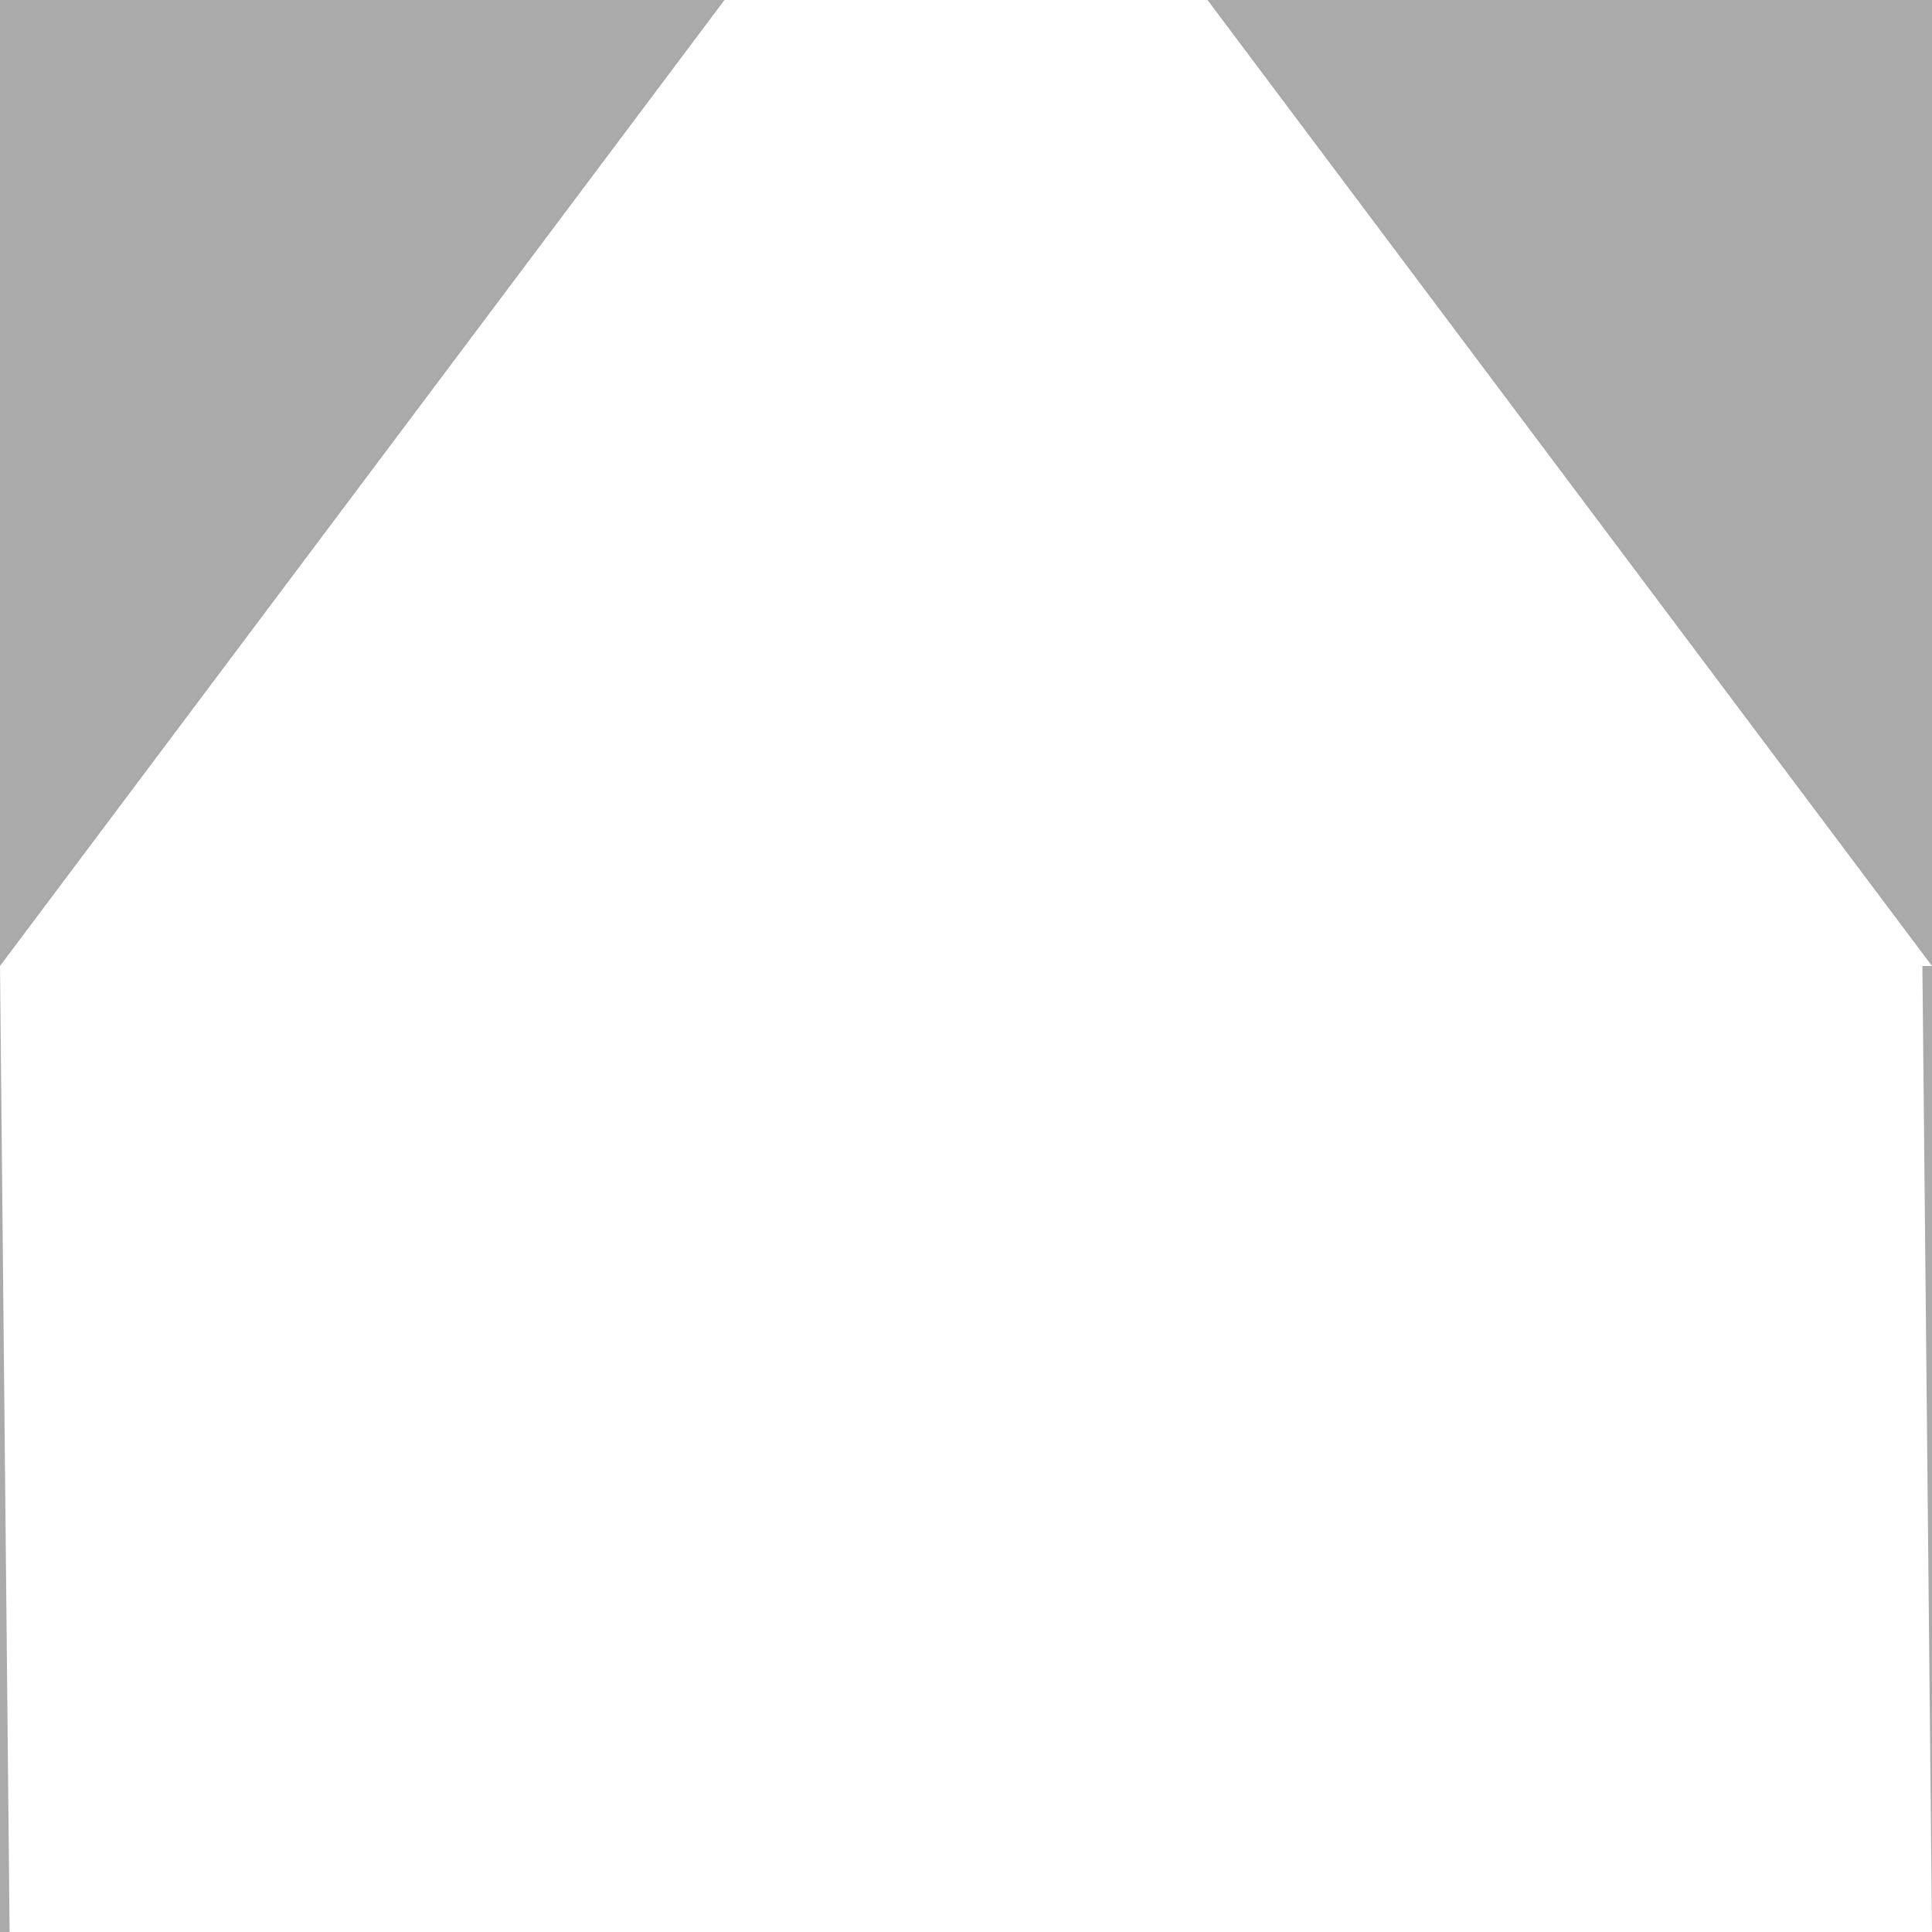
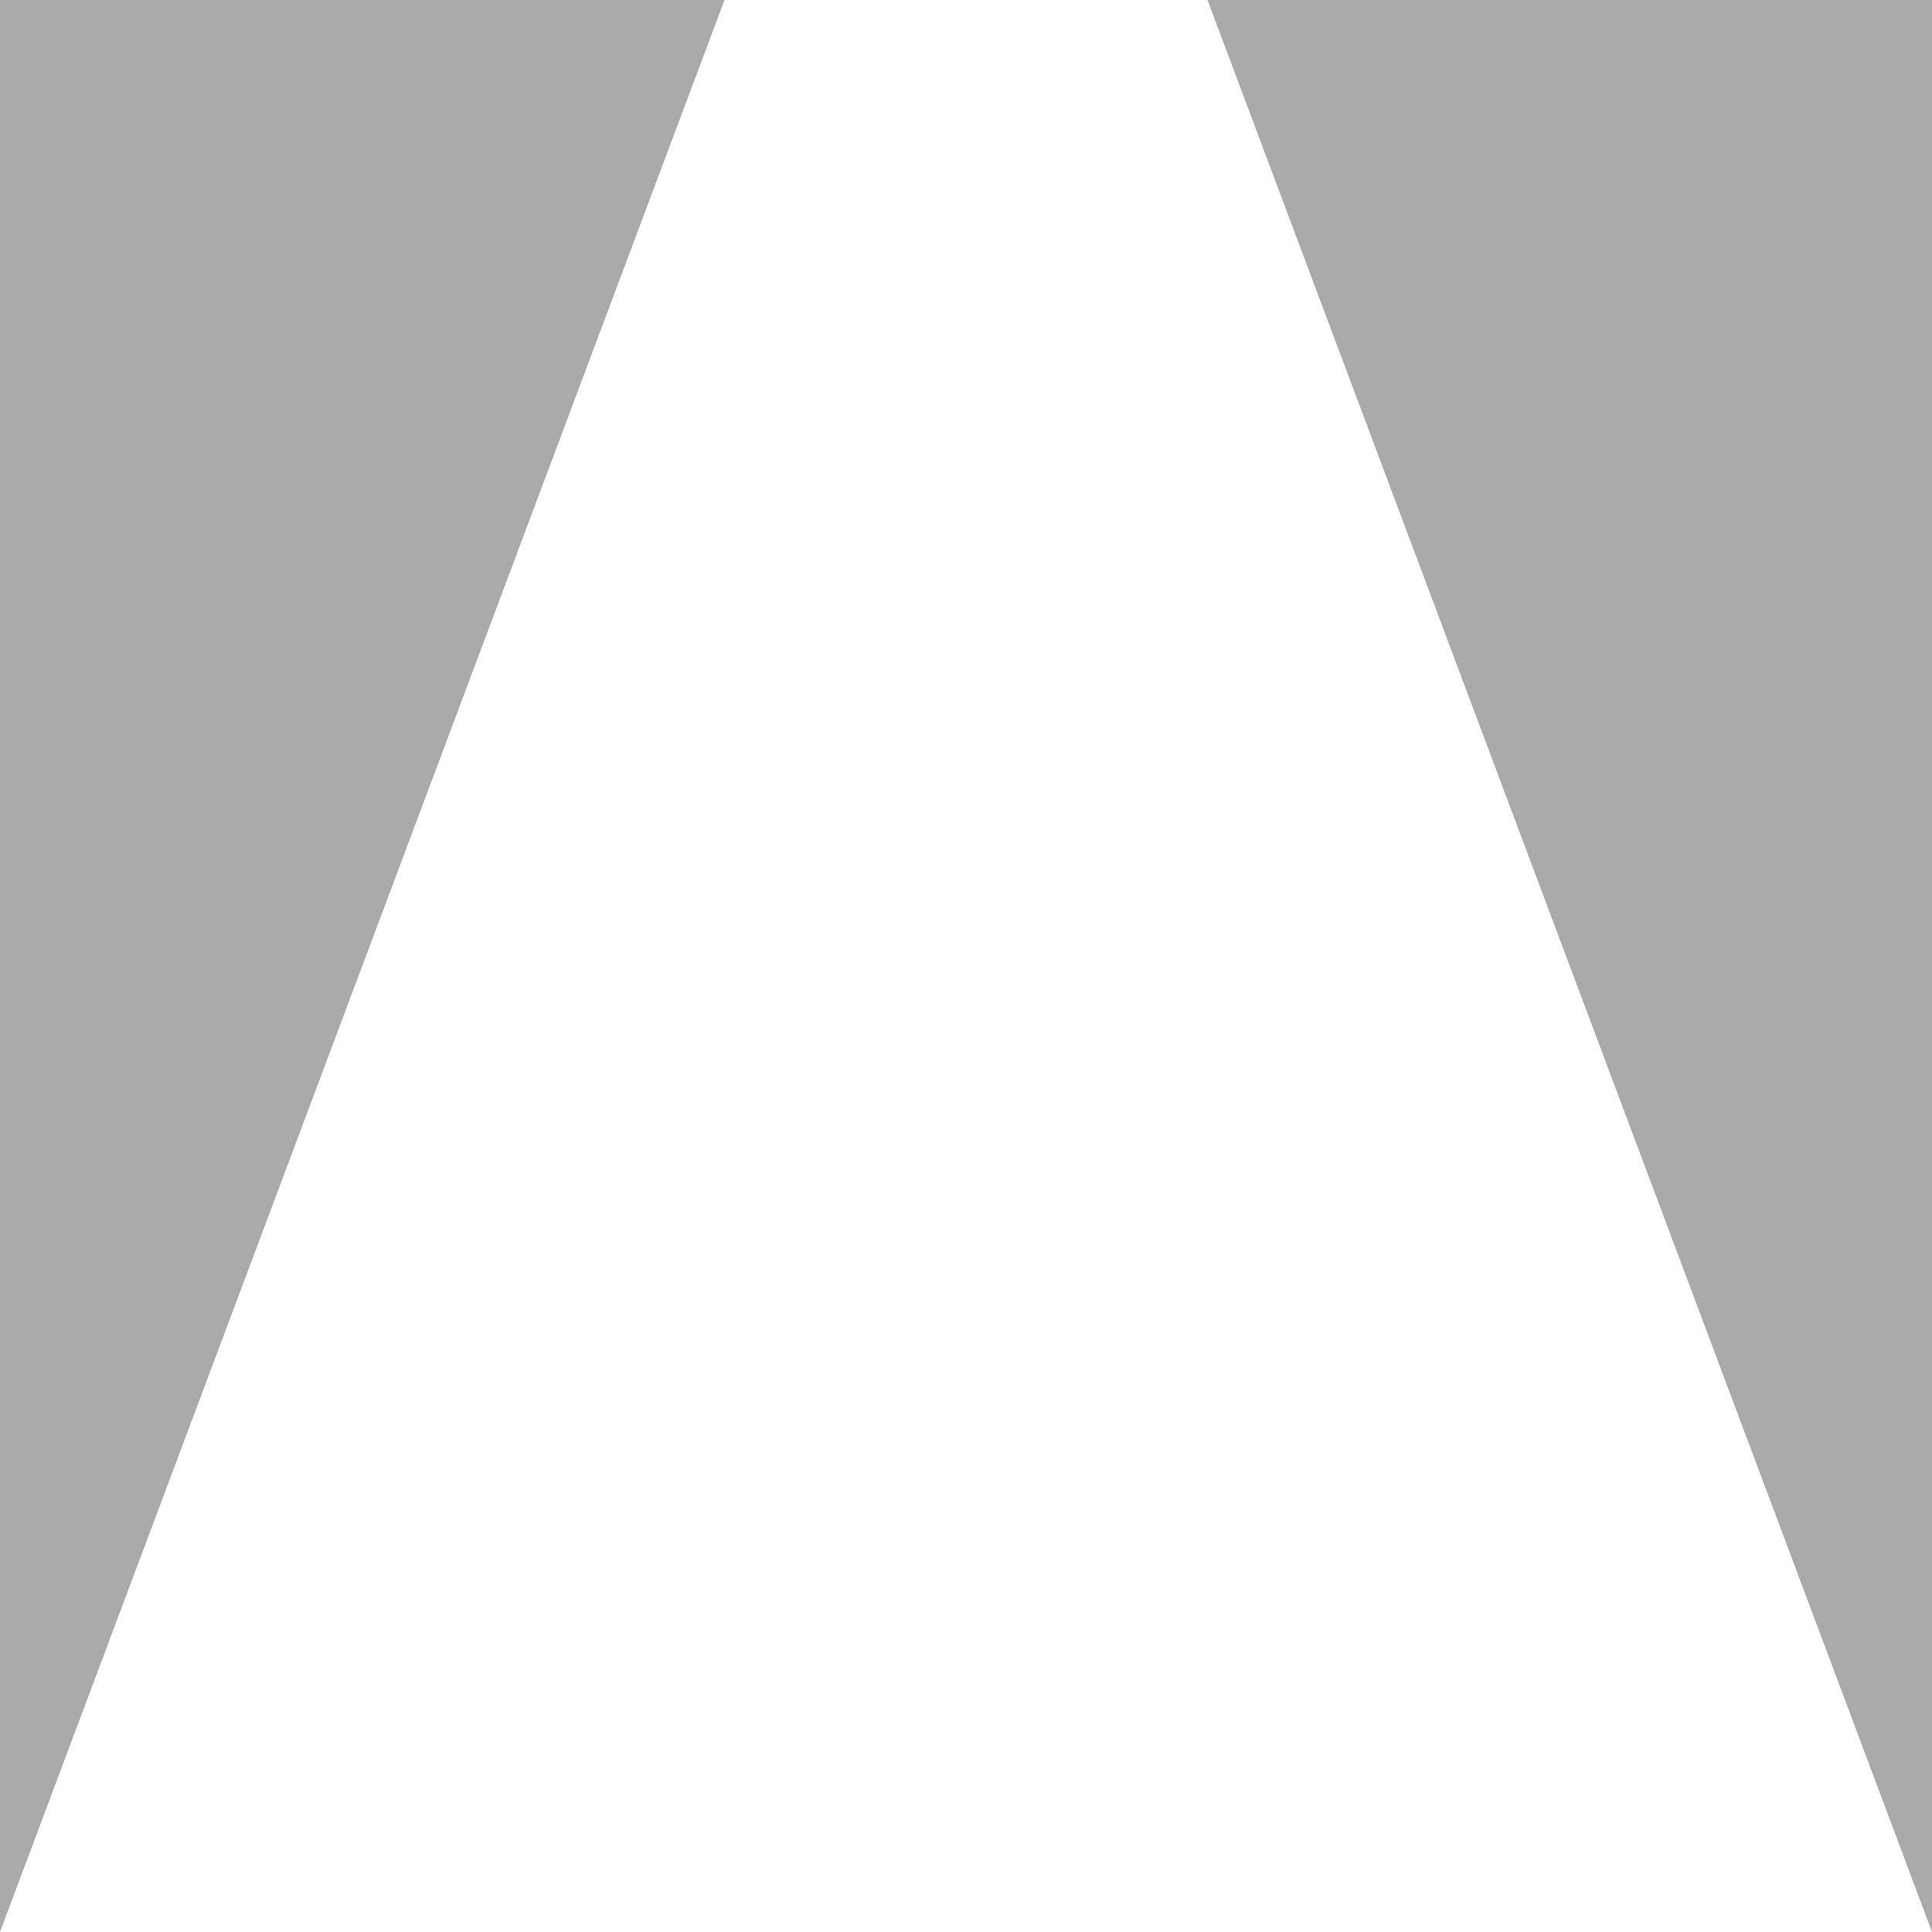
<svg xmlns="http://www.w3.org/2000/svg" version="1.1" id="layer1" x="0px" y="0px" viewBox="0 0 200 200" enable-background="new 0 0 200 200" xml:space="preserve">
  <g>
    <rect class="color1" fill="#AAAAAA" width="200" height="200" />
-     <polygon class="color0" fill="#FFFFFF" points="200,100 125,0 75,0 0,100 0.995,200 200,200 199.005,100 " />
+     <polygon class="color0" fill="#FFFFFF" points="125,0 75,0 0,200 200,200 " />
  </g>
</svg>
